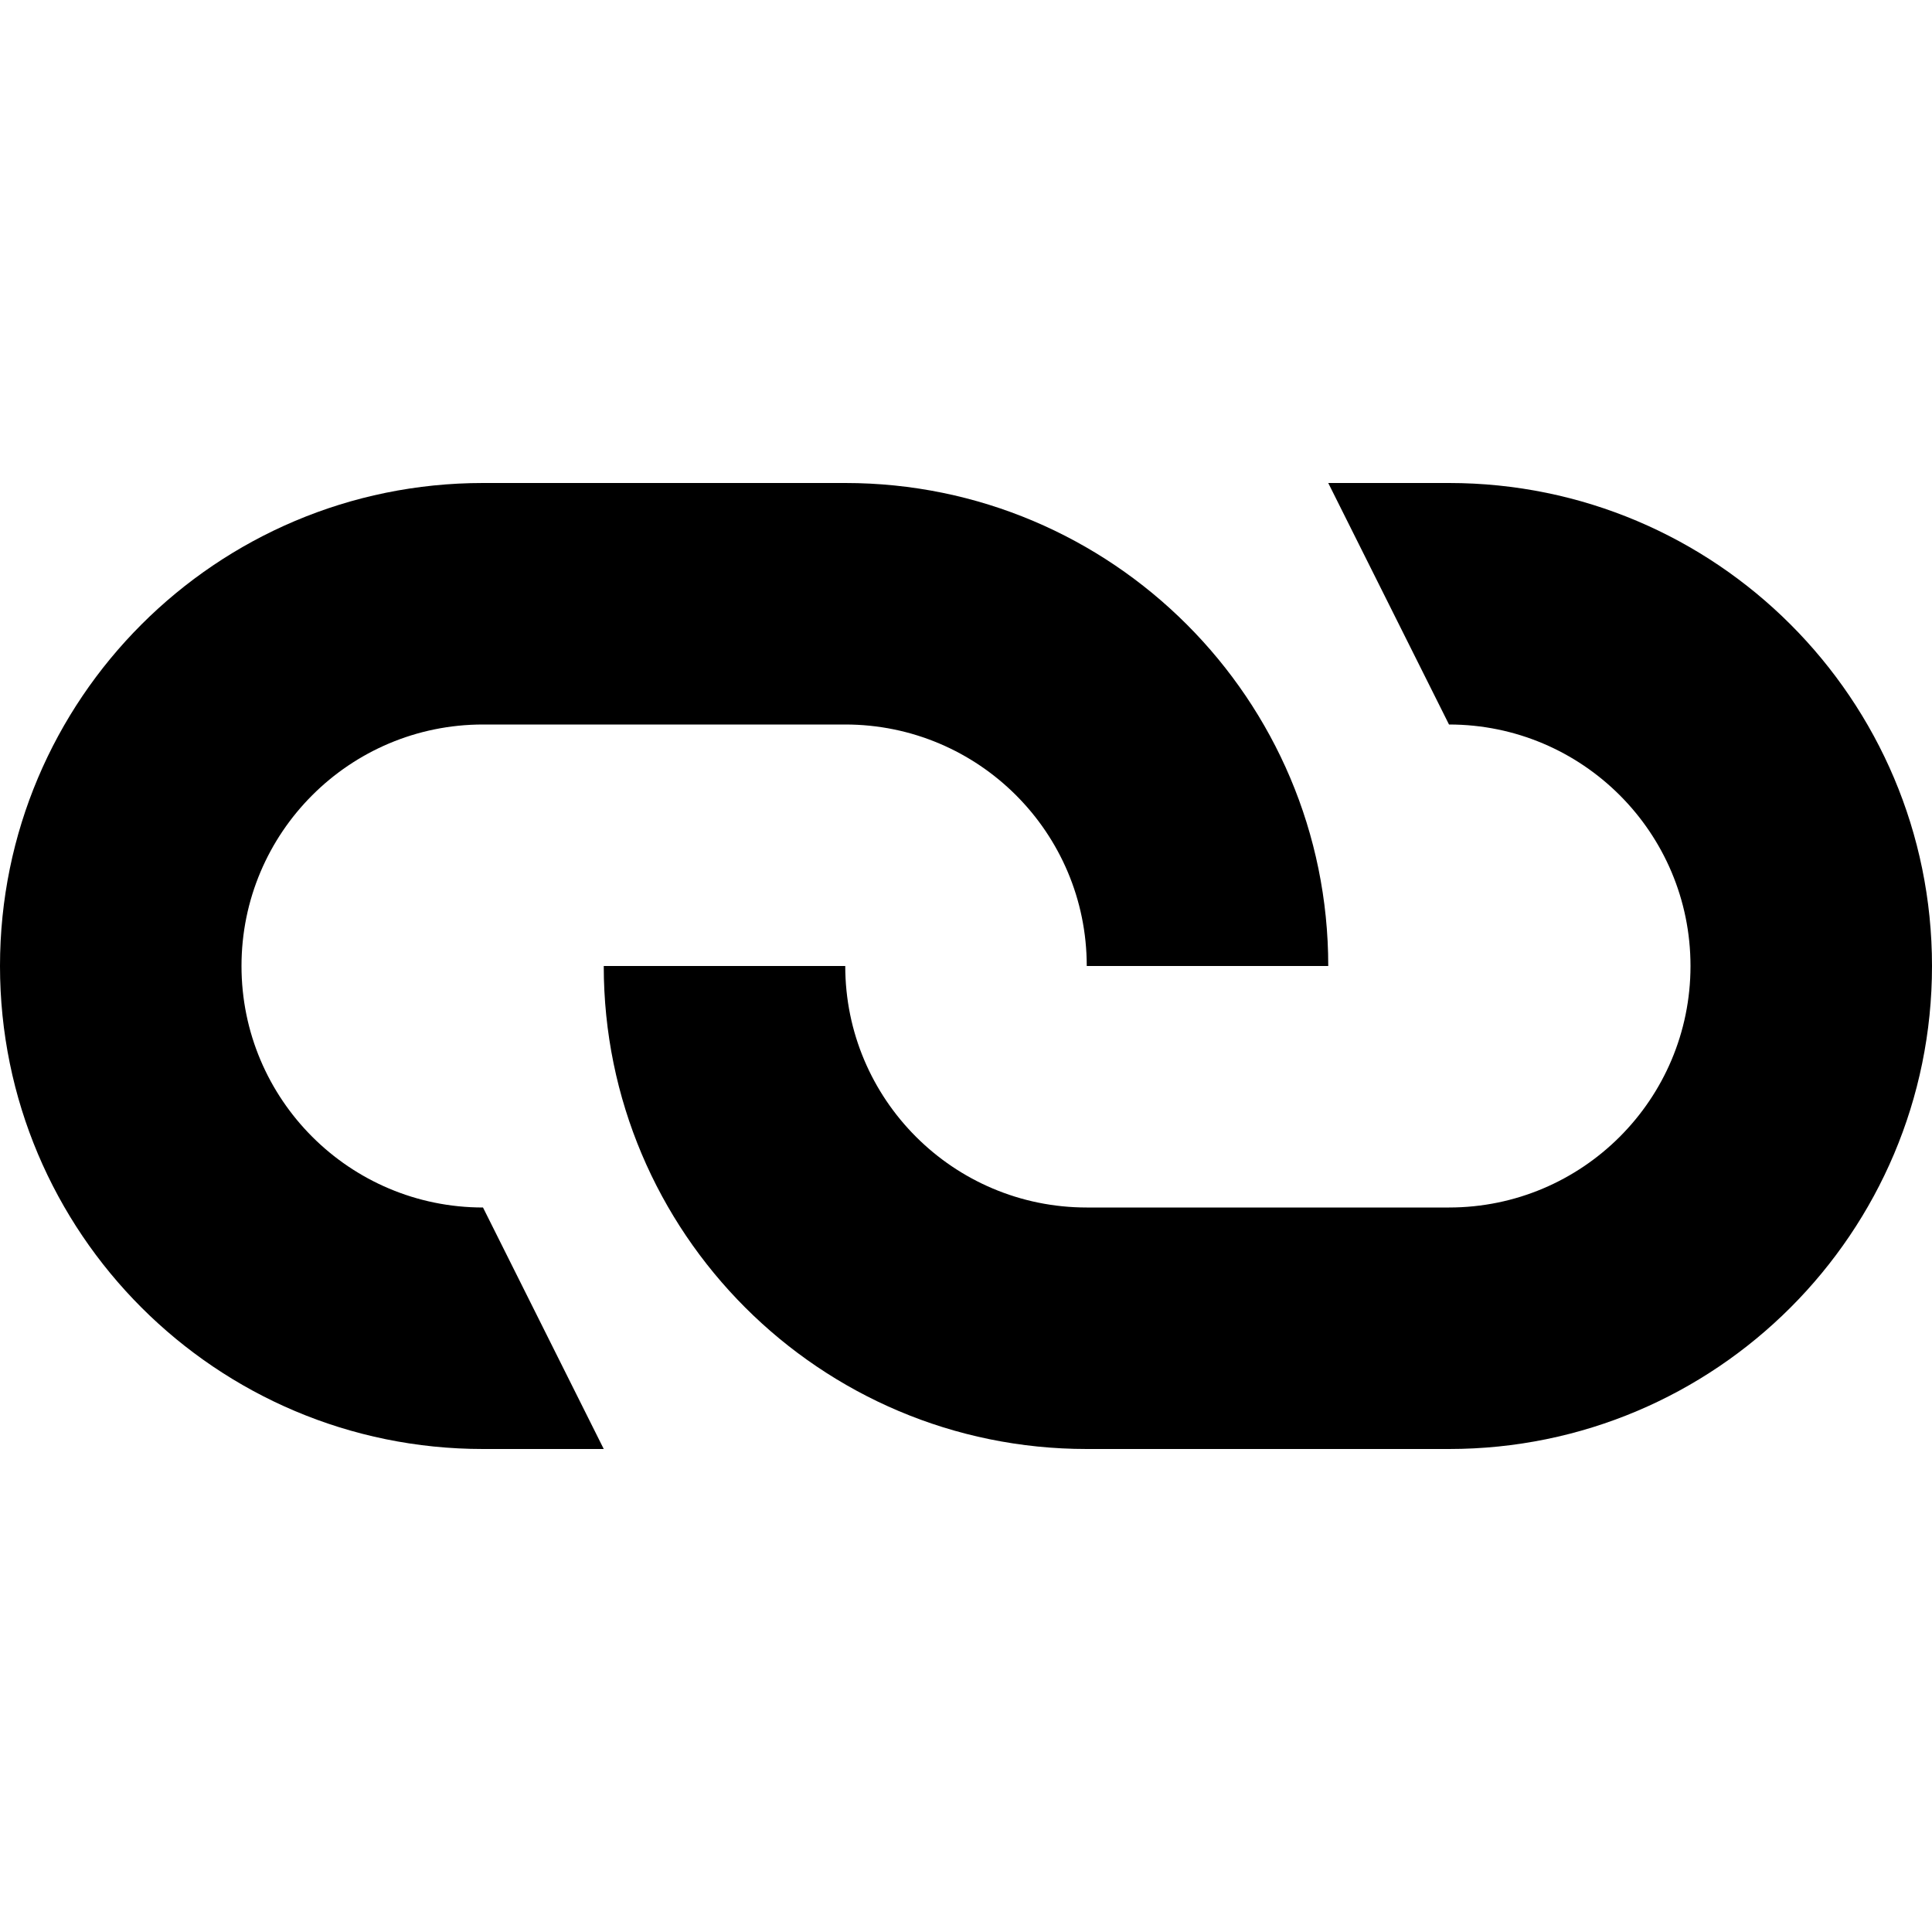
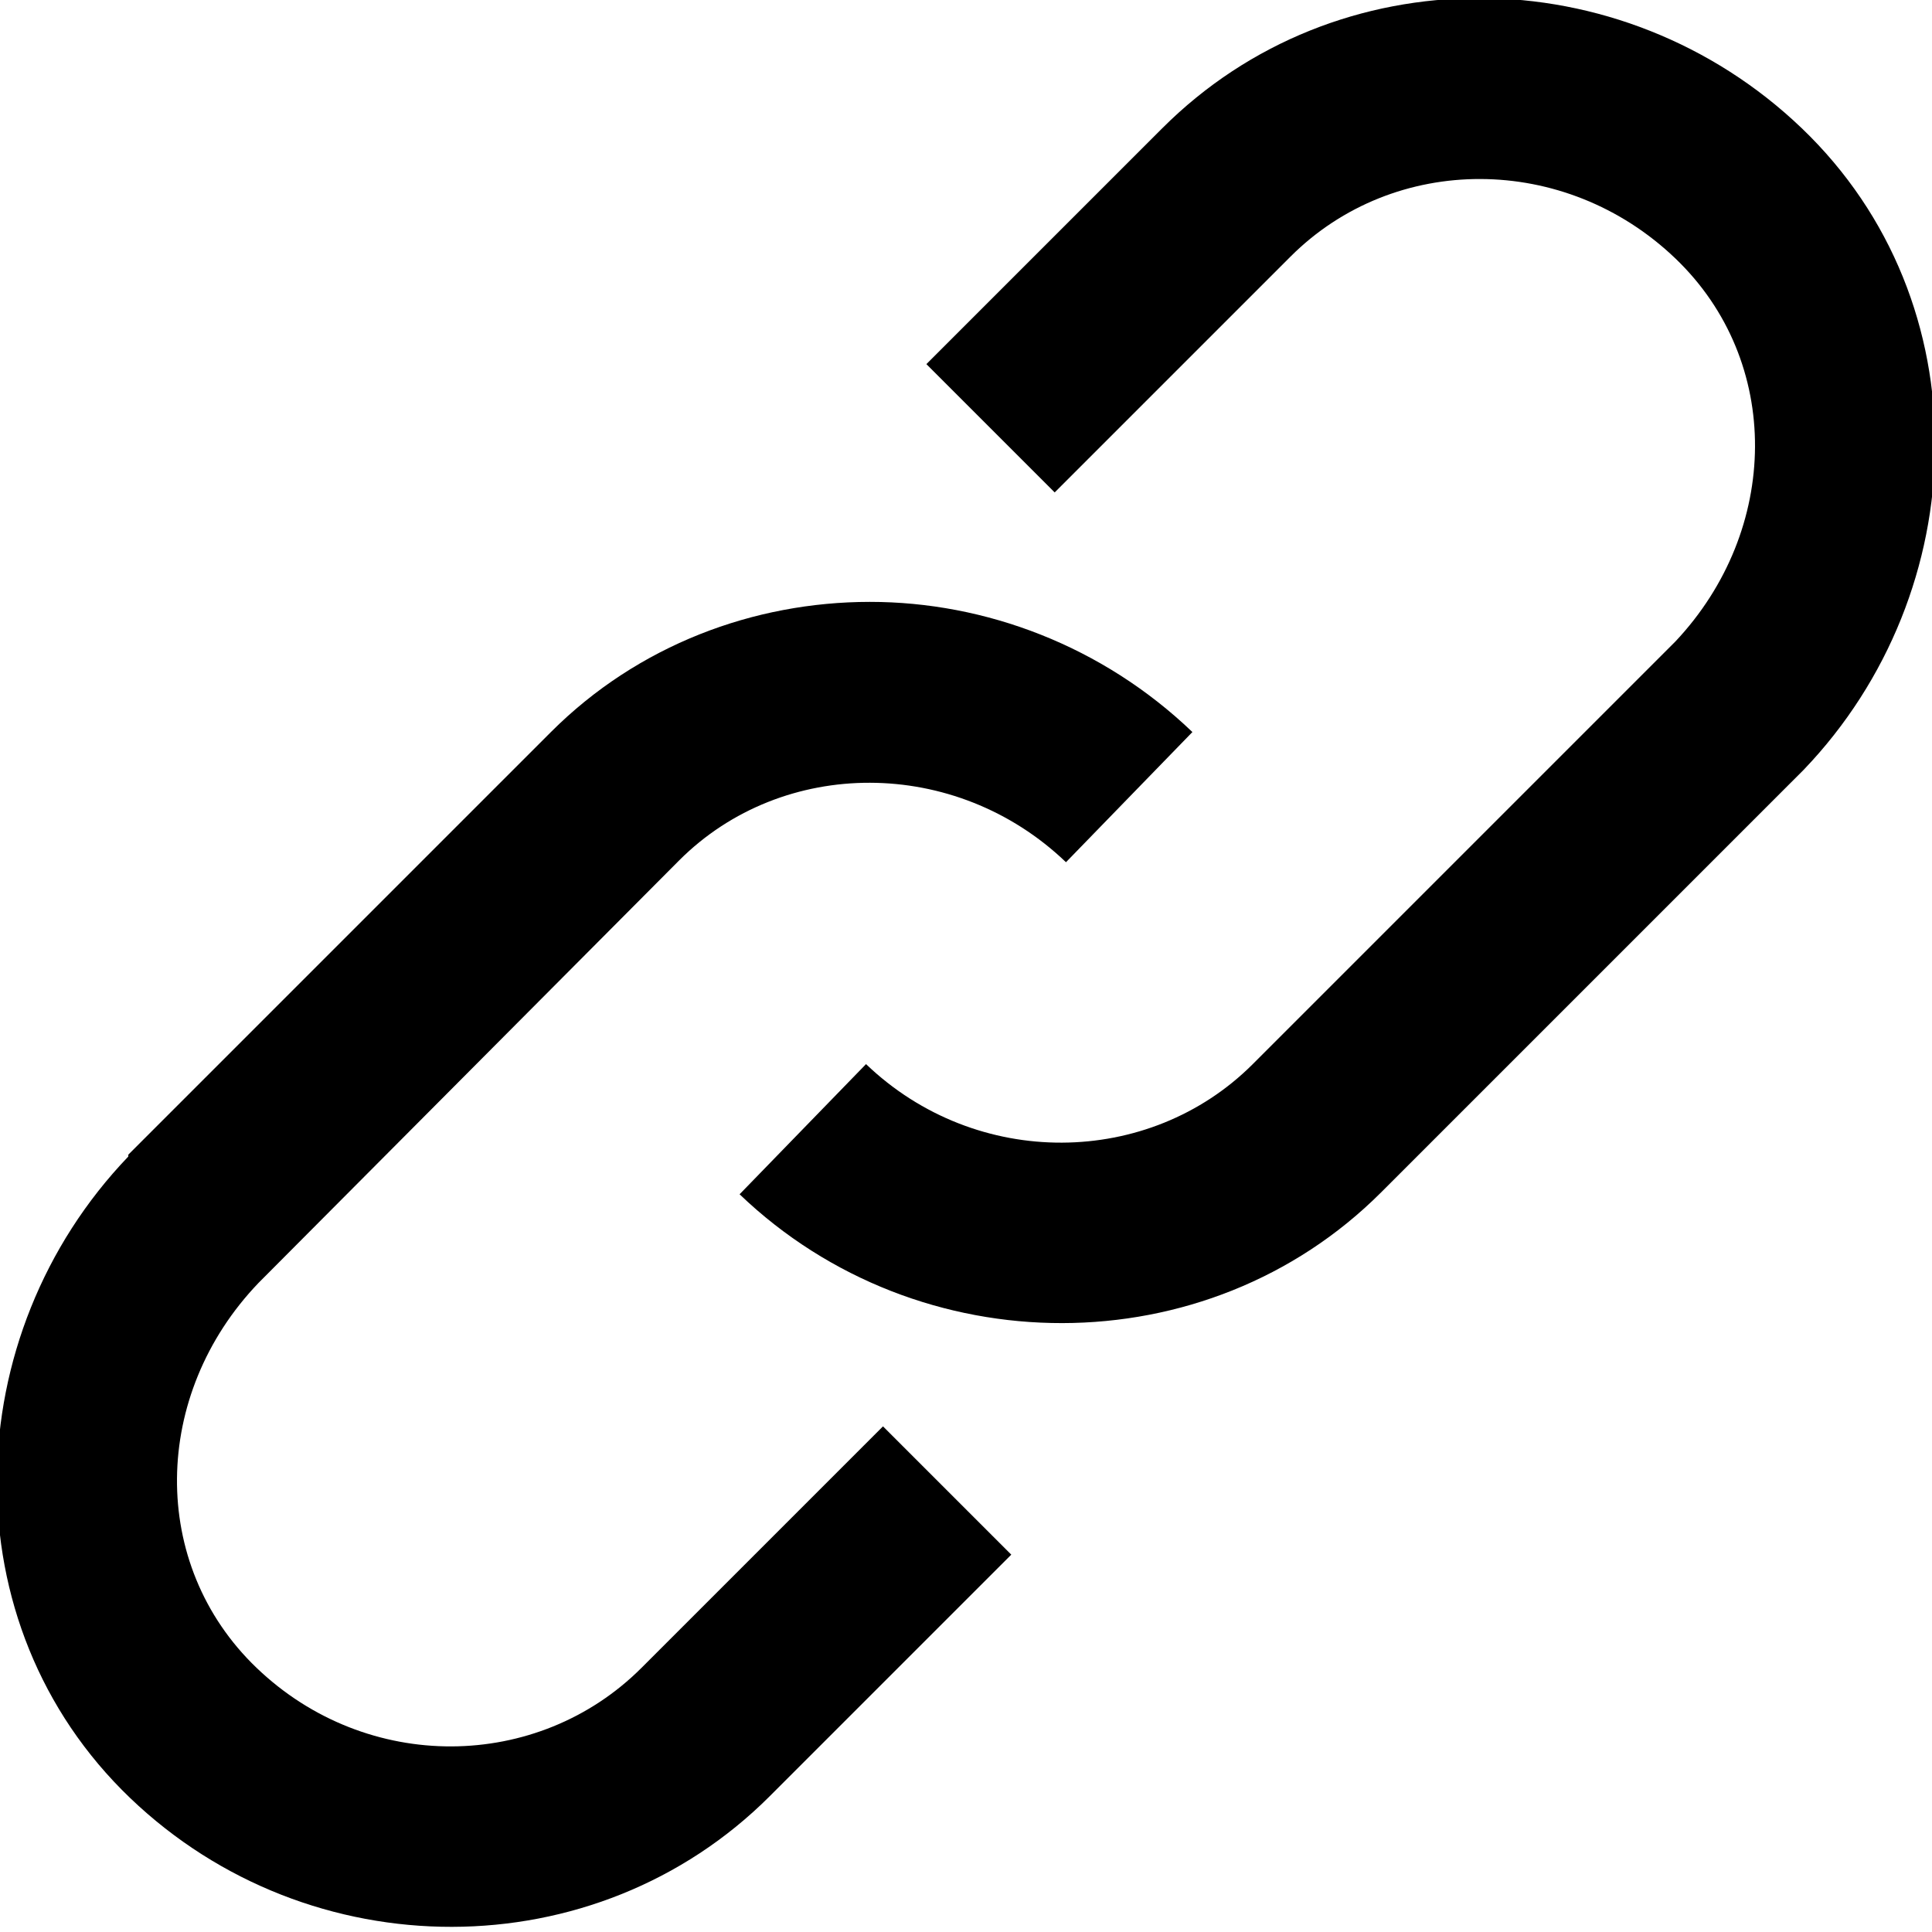
- <svg xmlns="http://www.w3.org/2000/svg" id="link" viewBox="0 0 32 32" width="32" height="32" fill="currentcolor">
-   <path d="M0 16 A8 8 0 0 1 8 8 L14 8 A8 8 0 0 1 22 16 L18 16 A4 4 0 0 0 14 12 L8 12 A4 4 0 0 0 4 16 A4 4 0 0 0 8 20 L10 24 L8 24 A8 8 0 0 1 0 16z M22 8 L24 8 A8 8 0 0 1 32 16 A8 8 0 0 1 24 24 L18 24 A8 8 0 0 1 10 16 L14 16 A4 4 0 0 0 18 20 L24 20 A4 4 0 0 0 28 16 A4 4 0 0 0 24 12z" />
+ <svg xmlns="http://www.w3.org/2000/svg" version="1.1" data-icon="link-intact" width="32" height="32" data-container-transform="scale(1 1 ) translate(0 )" viewBox="0 0 32 32">
+   <path d="M24.5-.031c-1.918.001-3.808.714-5.25 2.156l-3.906 3.906 2.125 2.125 3.906-3.906c1.716-1.716 4.546-1.721 6.375.031 1.779 1.704 1.737 4.499 0 6.344-.01.011-.021.02-.031.031l-6.969 6.969c-1.716 1.716-4.577 1.753-6.406 0l-2.094 2.156c2.971 2.847 7.741 2.853 10.625-.031l7-7c2.832-2.955 2.98-7.74-.031-10.625-1.486-1.424-3.426-2.157-5.344-2.156zm-10.094 10c-1.918.001-3.839.714-5.281 2.156l-7 7a1.5 1.5 0 0 0 0 .031c-2.832 2.955-2.98 7.74.031 10.625 2.971 2.847 7.71 2.853 10.594-.031l4-4-2.125-2.125-4 4c-1.716 1.716-4.546 1.753-6.375 0-1.789-1.715-1.737-4.53.031-6.375l6.969-7c1.716-1.716 4.577-1.721 6.406.031l2.094-2.156c-1.486-1.424-3.426-2.157-5.344-2.156z" />
</svg>
